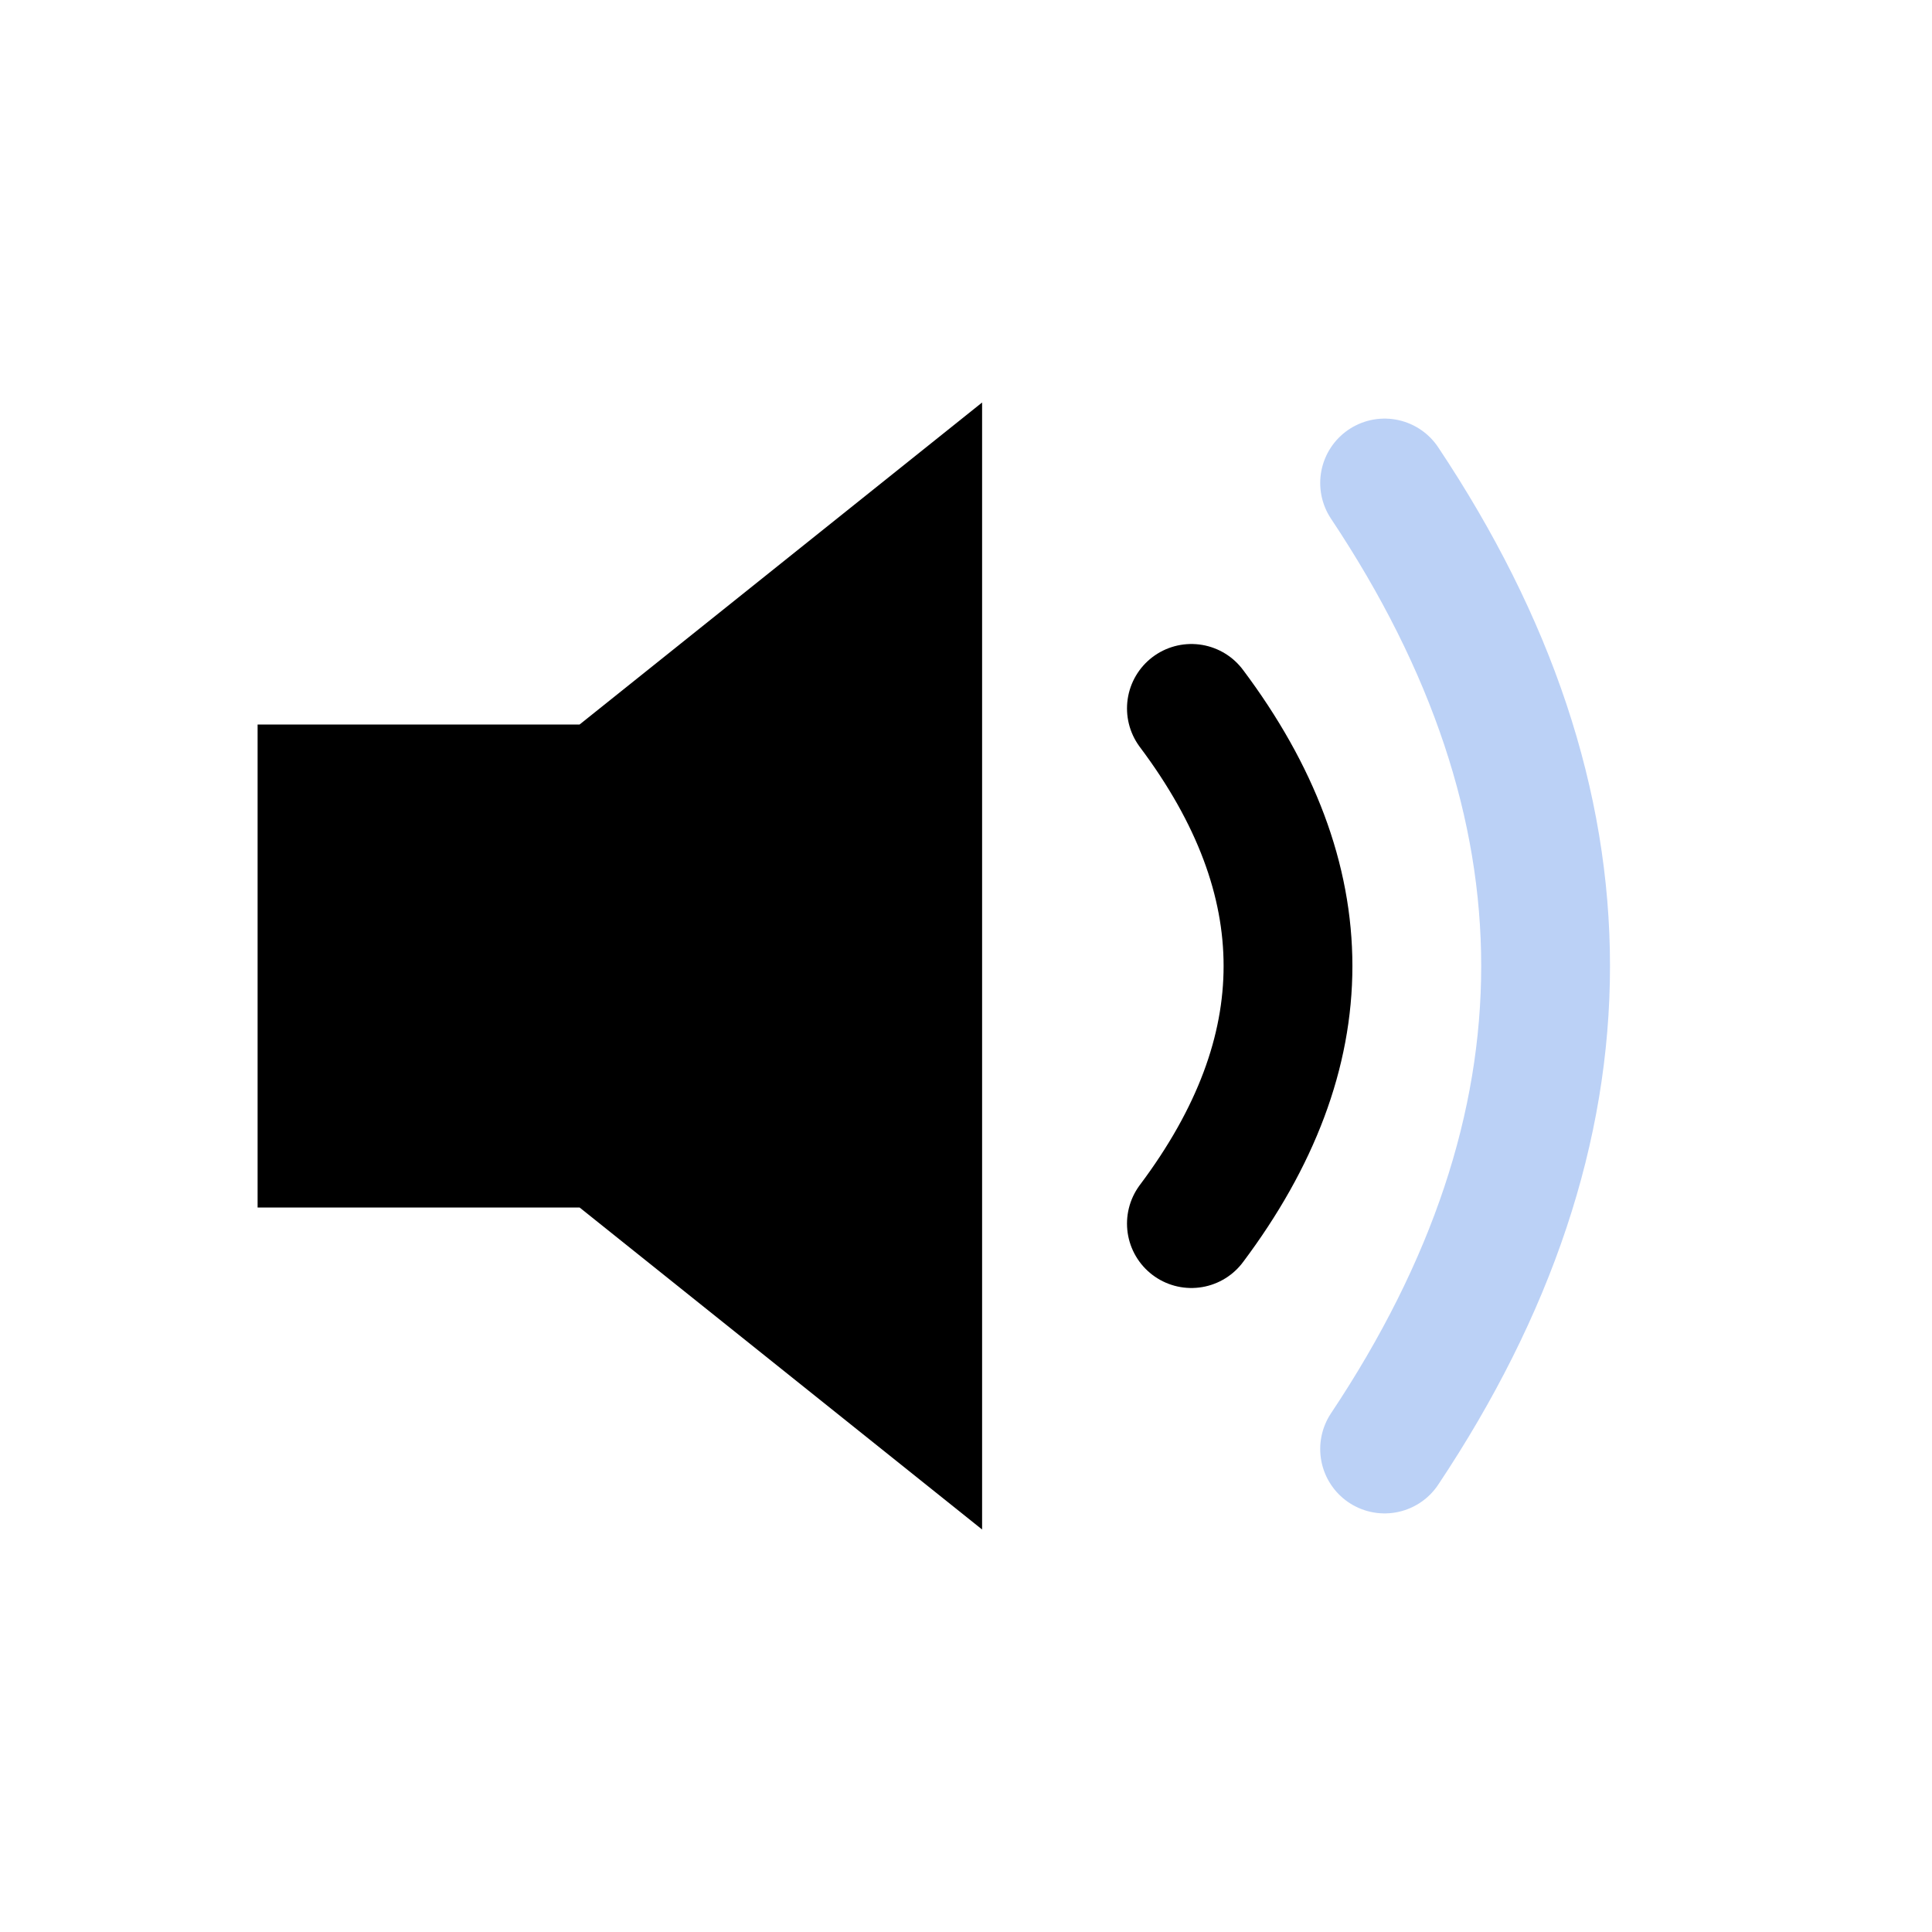
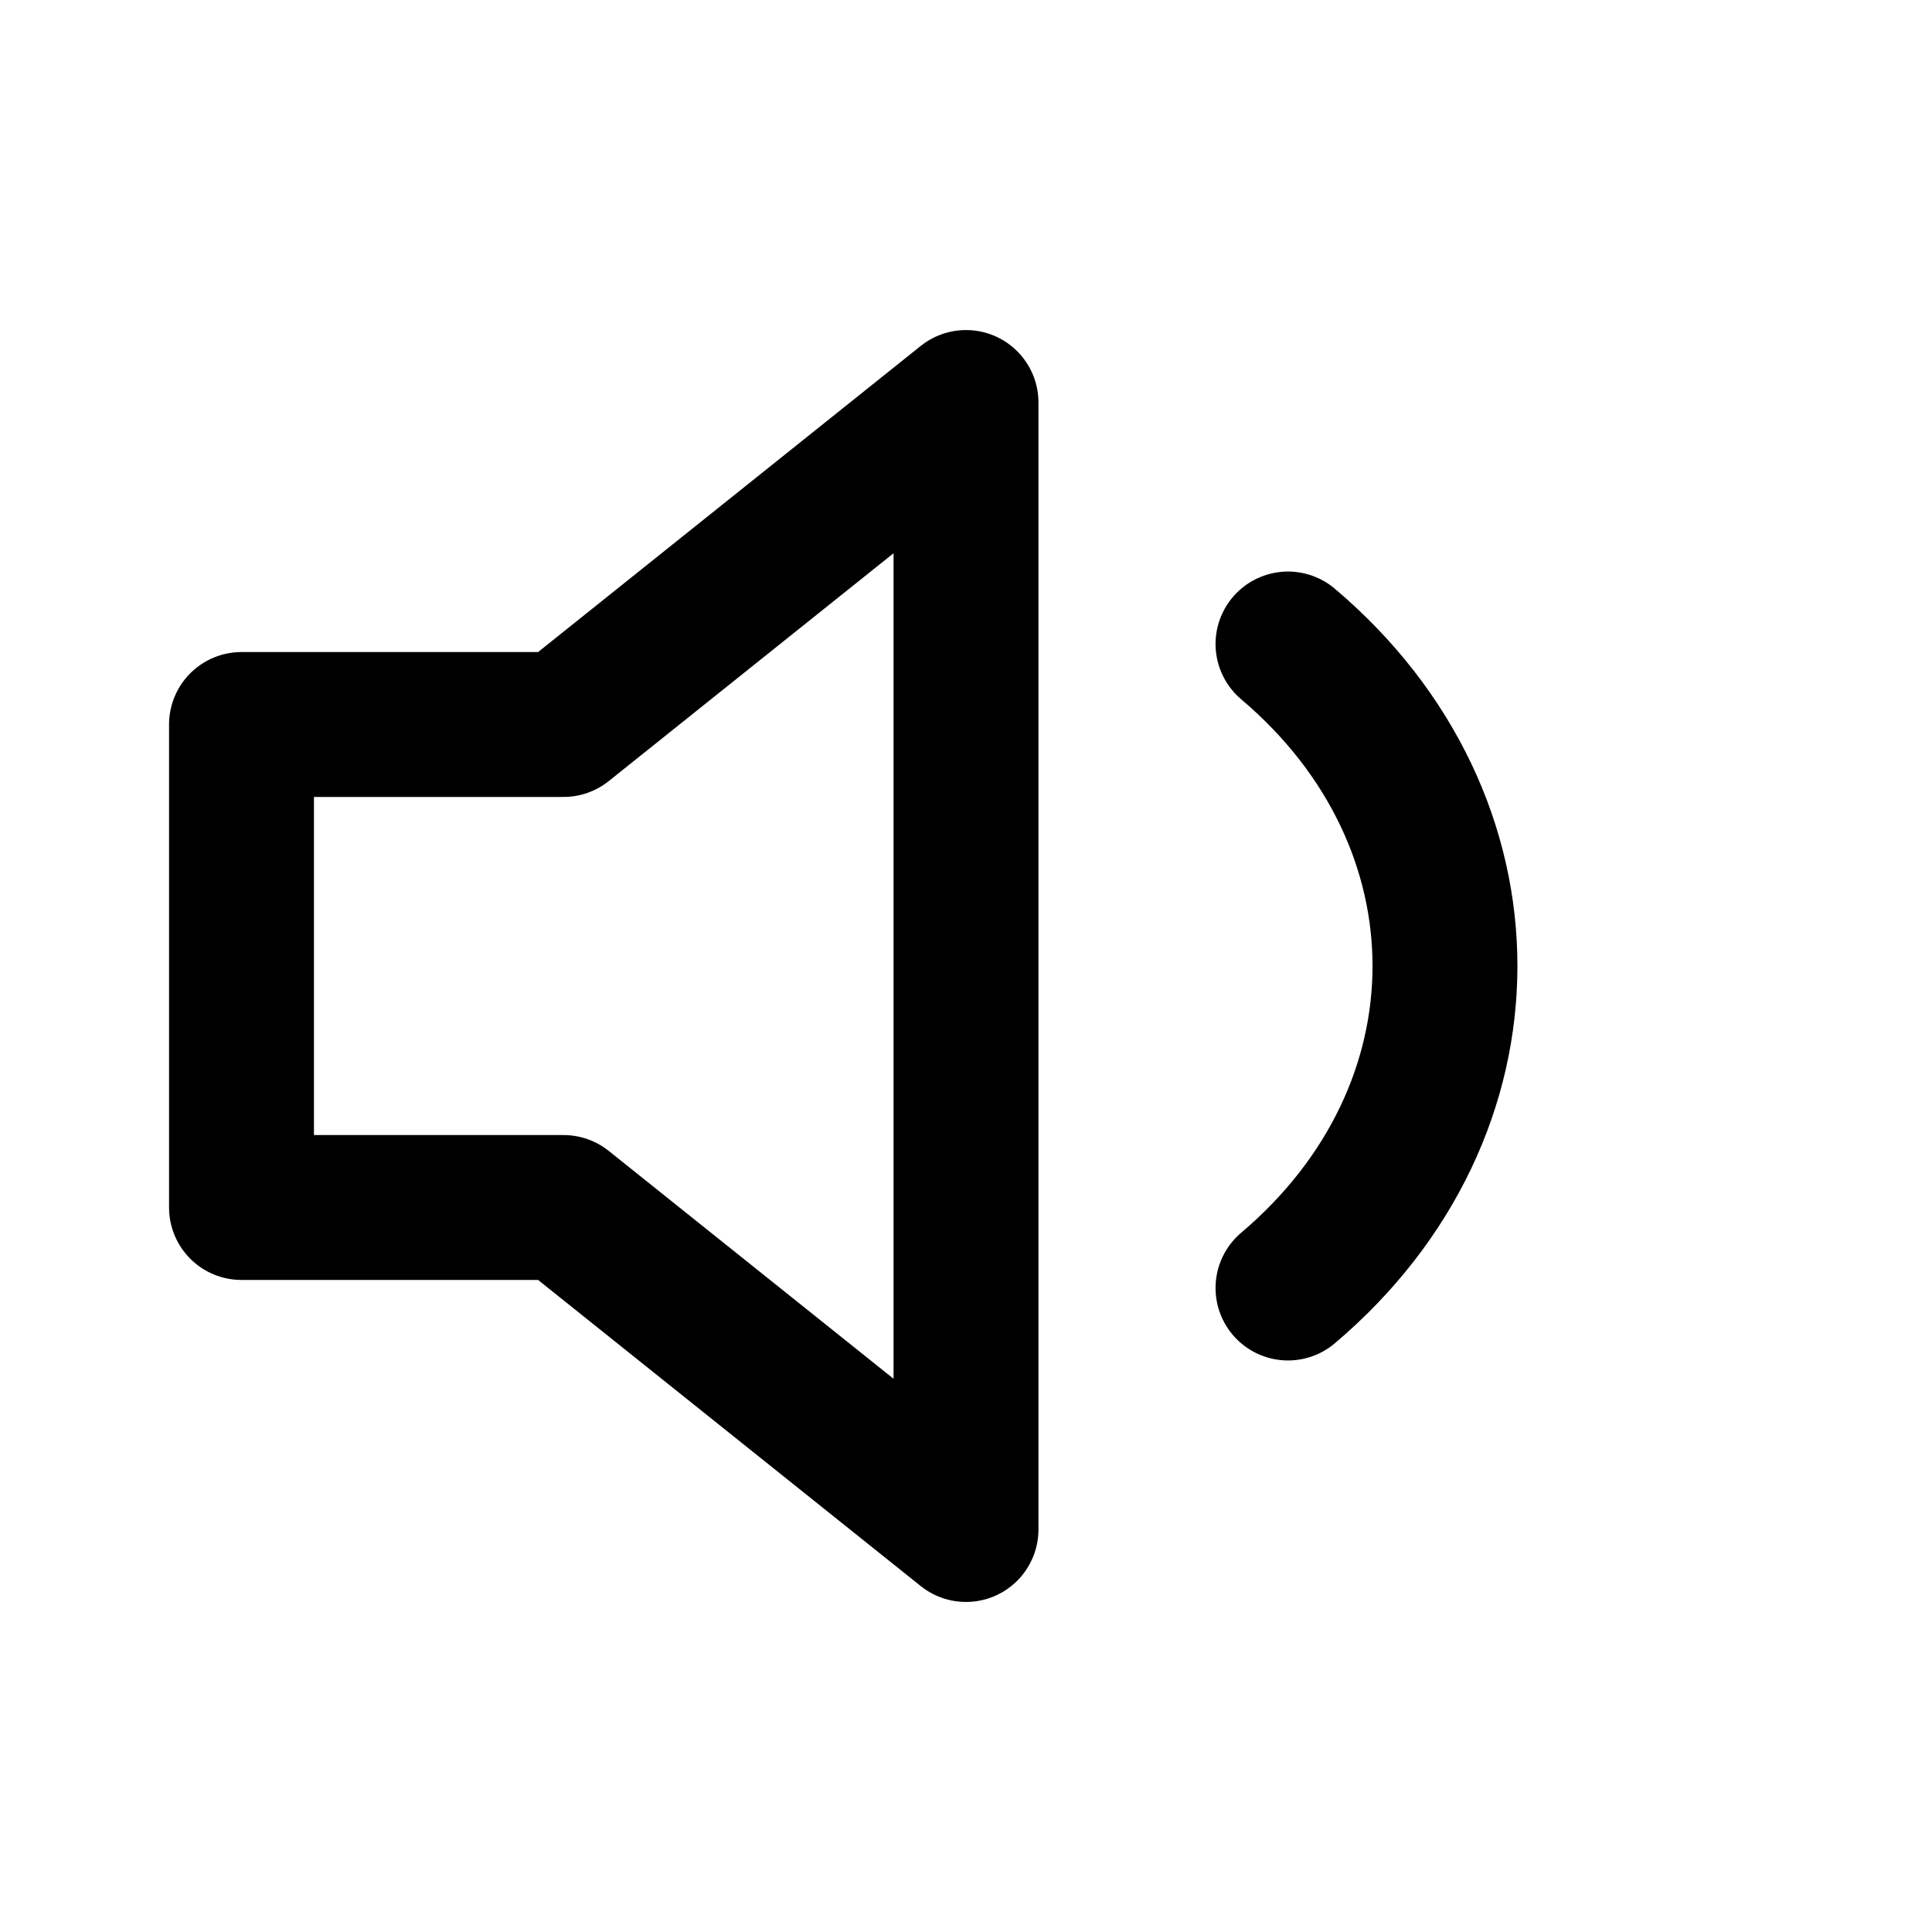
- <svg xmlns="http://www.w3.org/2000/svg" viewBox="0 0 60 60" role="img" aria-label="Audio">
-   <g transform="translate(3 0)">
-     <path d="M27.5,12.5 L15,22.5 L5,22.5 L5,37.5 L15,37.5 L27.5,47.5 Z" fill="currentColor" />
-     <path d="M34,22 Q40,30 34,38" fill="none" stroke="currentColor" stroke-width="4" stroke-linecap="round" />
-     <path d="M40,15 Q50,30 40,45" fill="none" opacity="0.35" stroke="#3d7be6" stroke-width="4" stroke-linecap="round" />
-   </g>
+ <svg xmlns="http://www.w3.org/2000/svg" width="24" height="24" viewBox="0 0 24 24" fill="none" stroke="currentColor" stroke-width="1.8" stroke-linecap="round" stroke-linejoin="round" role="img" aria-label="Audio">
+   <path d="M3 9h4l5-4v14l-5-4H3Z" />
+   <path d="M16 8c2.6 2.2 2.6 5.8 0 8" />
</svg>
